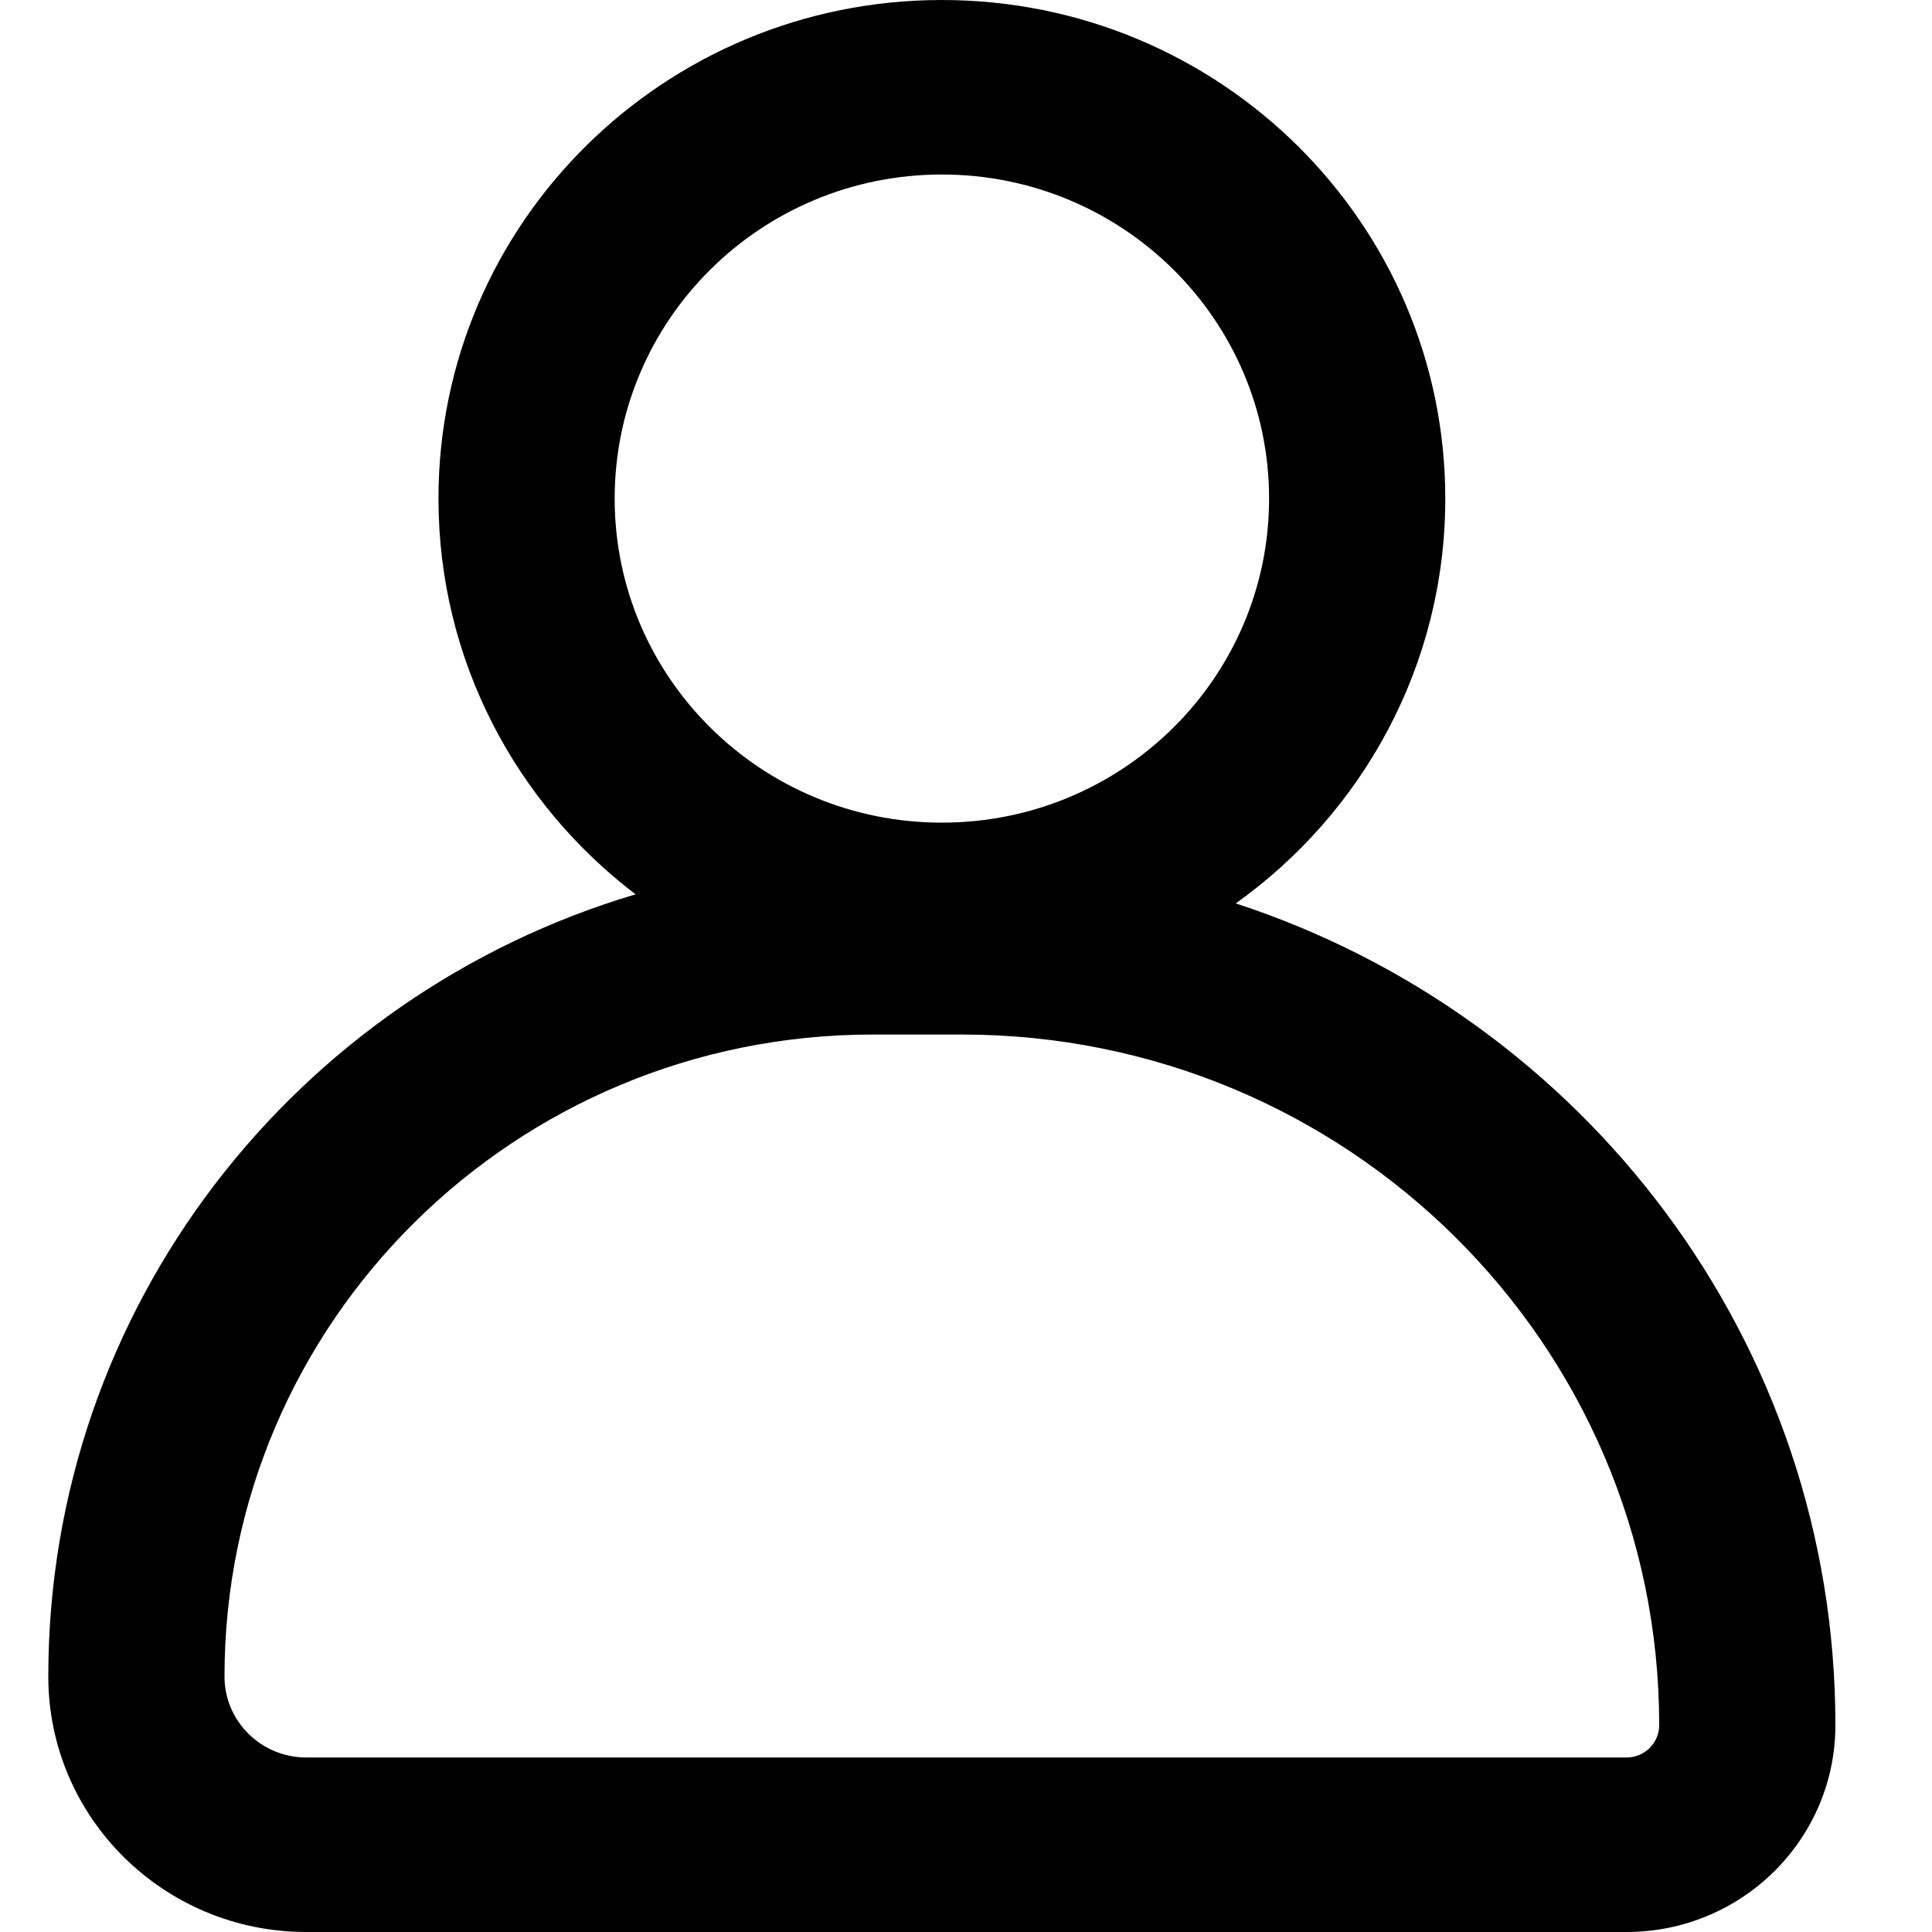
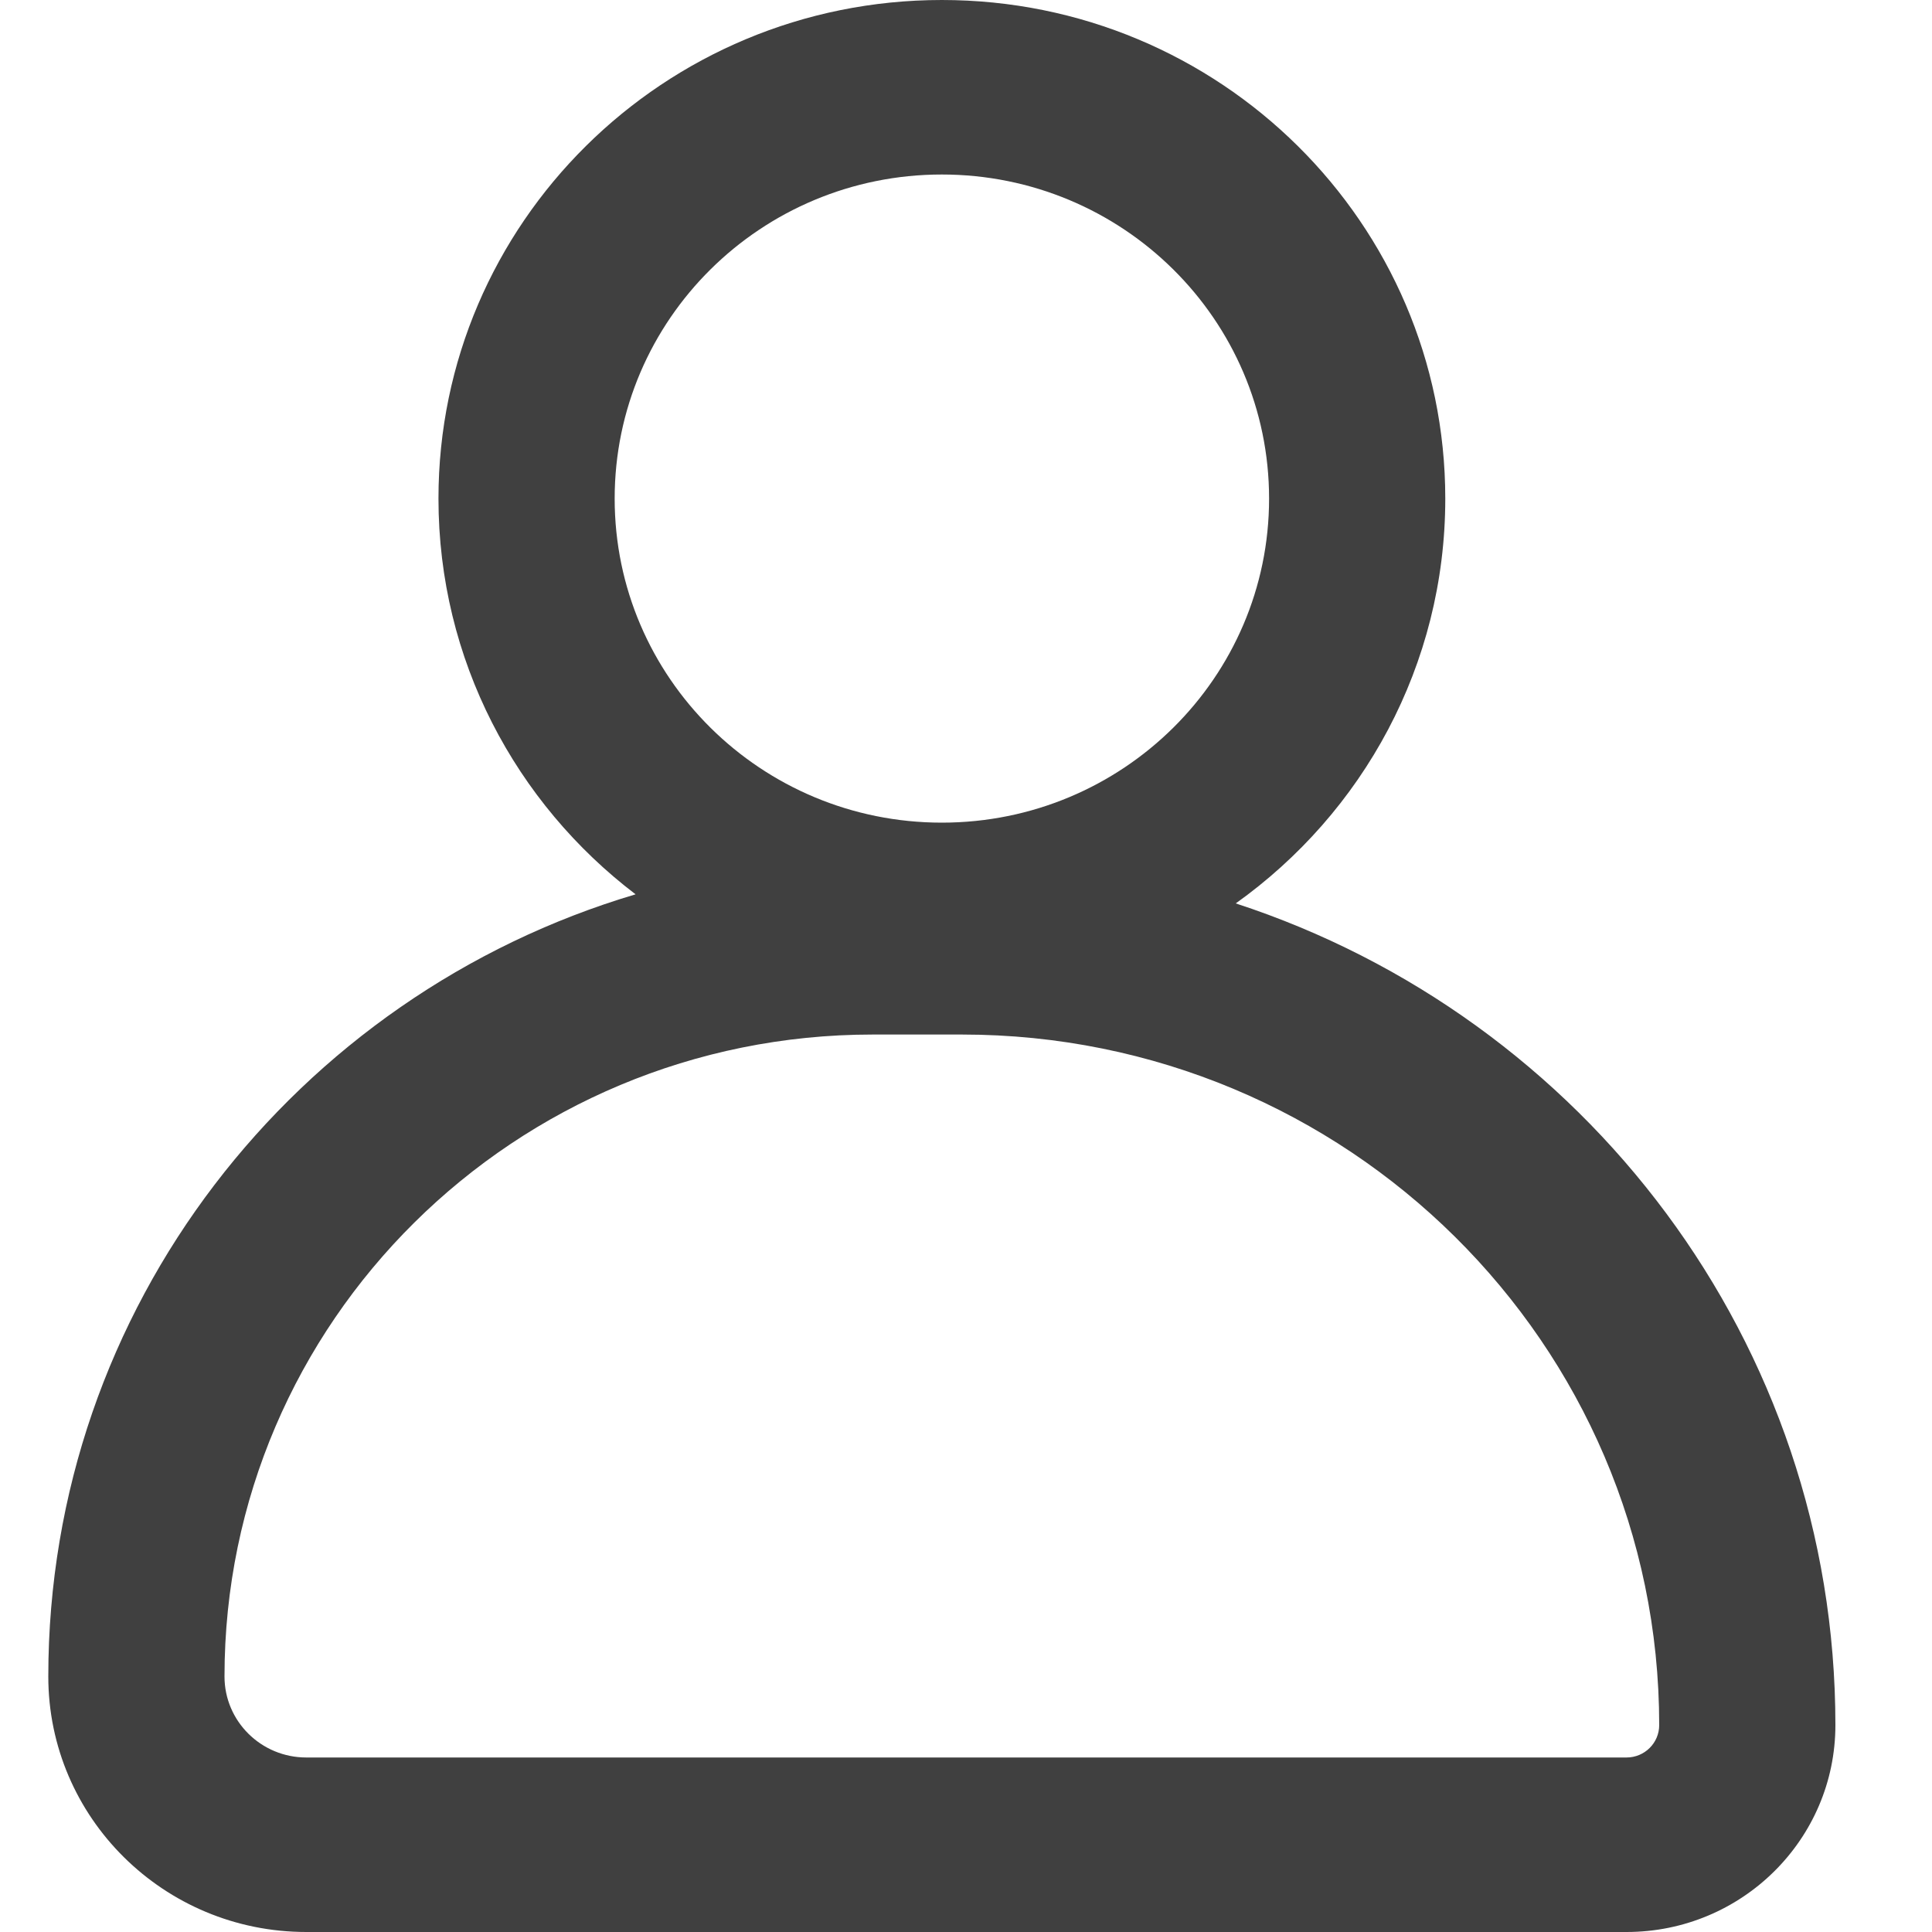
<svg xmlns="http://www.w3.org/2000/svg" width="40" height="40" viewBox="0 0 40 40" fill="none">
-   <path fill-rule="evenodd" clip-rule="evenodd" d="M26.275 10.323C26.275 14.028 23.242 17.032 19.5 17.032C15.759 17.032 12.726 14.028 12.726 10.323C12.726 6.617 15.759 3.613 19.5 3.613C23.242 3.613 26.275 6.617 26.275 10.323ZM25.585 18.704C28.212 16.83 29.923 13.774 29.923 10.323C29.923 4.622 25.256 0 19.5 0C13.744 0 9.078 4.622 9.078 10.323C9.078 13.661 10.678 16.629 13.159 18.516C6.126 20.604 1 27.064 1 34.71C1 37.631 3.391 40 6.342 40H33.675C36.063 40 38 38.082 38 35.716C38 27.786 32.796 21.059 25.585 18.704ZM4.648 34.71C4.648 27.37 10.656 21.419 18.067 21.419H19.917C27.889 21.419 34.352 27.82 34.352 35.716C34.352 36.087 34.049 36.387 33.675 36.387H6.342C5.406 36.387 4.648 35.636 4.648 34.71Z" fill="currentColor" />
+   <path fill-rule="evenodd" clip-rule="evenodd" d="M26.275 10.323C26.275 14.028 23.242 17.032 19.5 17.032C15.759 17.032 12.726 14.028 12.726 10.323C12.726 6.617 15.759 3.613 19.5 3.613C23.242 3.613 26.275 6.617 26.275 10.323ZM25.585 18.704C28.212 16.83 29.923 13.774 29.923 10.323C29.923 4.622 25.256 0 19.5 0C13.744 0 9.078 4.622 9.078 10.323C9.078 13.661 10.678 16.629 13.159 18.516C6.126 20.604 1 27.064 1 34.71C1 37.631 3.391 40 6.342 40H33.675C36.063 40 38 38.082 38 35.716C38 27.786 32.796 21.059 25.585 18.704ZM4.648 34.71C4.648 27.37 10.656 21.419 18.067 21.419H19.917C27.889 21.419 34.352 27.82 34.352 35.716C34.352 36.087 34.049 36.387 33.675 36.387H6.342C5.406 36.387 4.648 35.636 4.648 34.71Z" fill="#404040" />
</svg>
